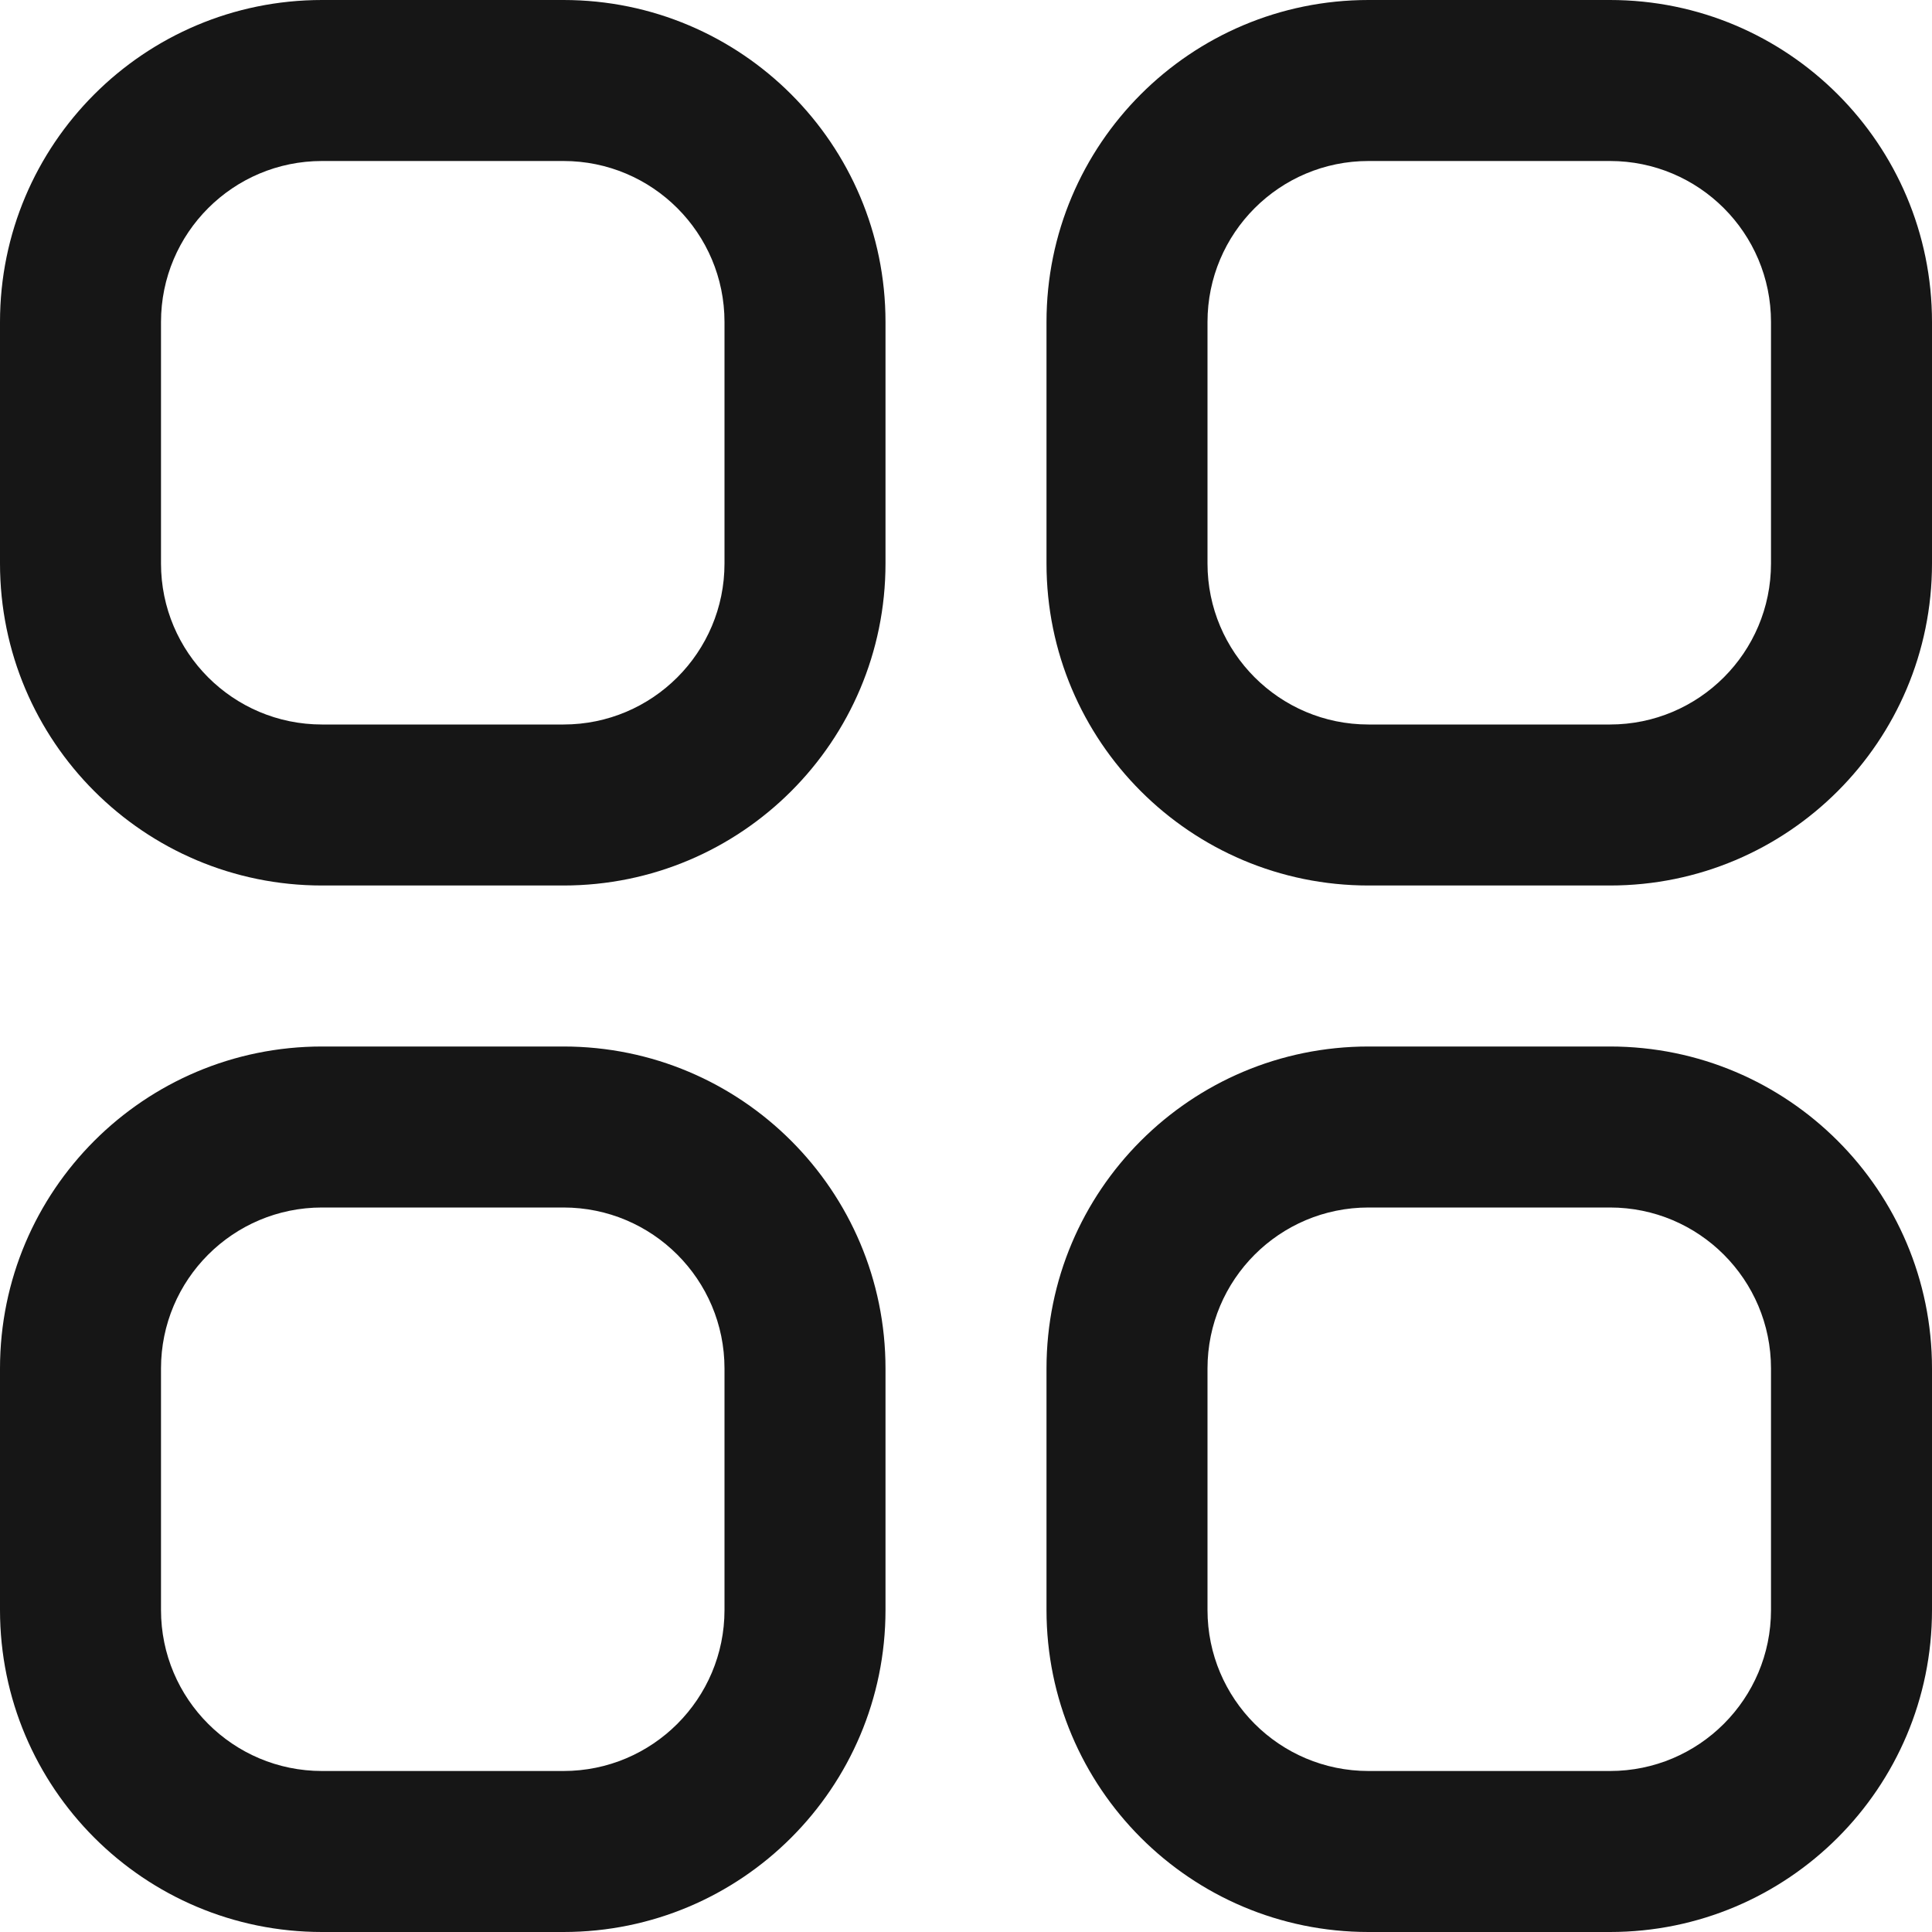
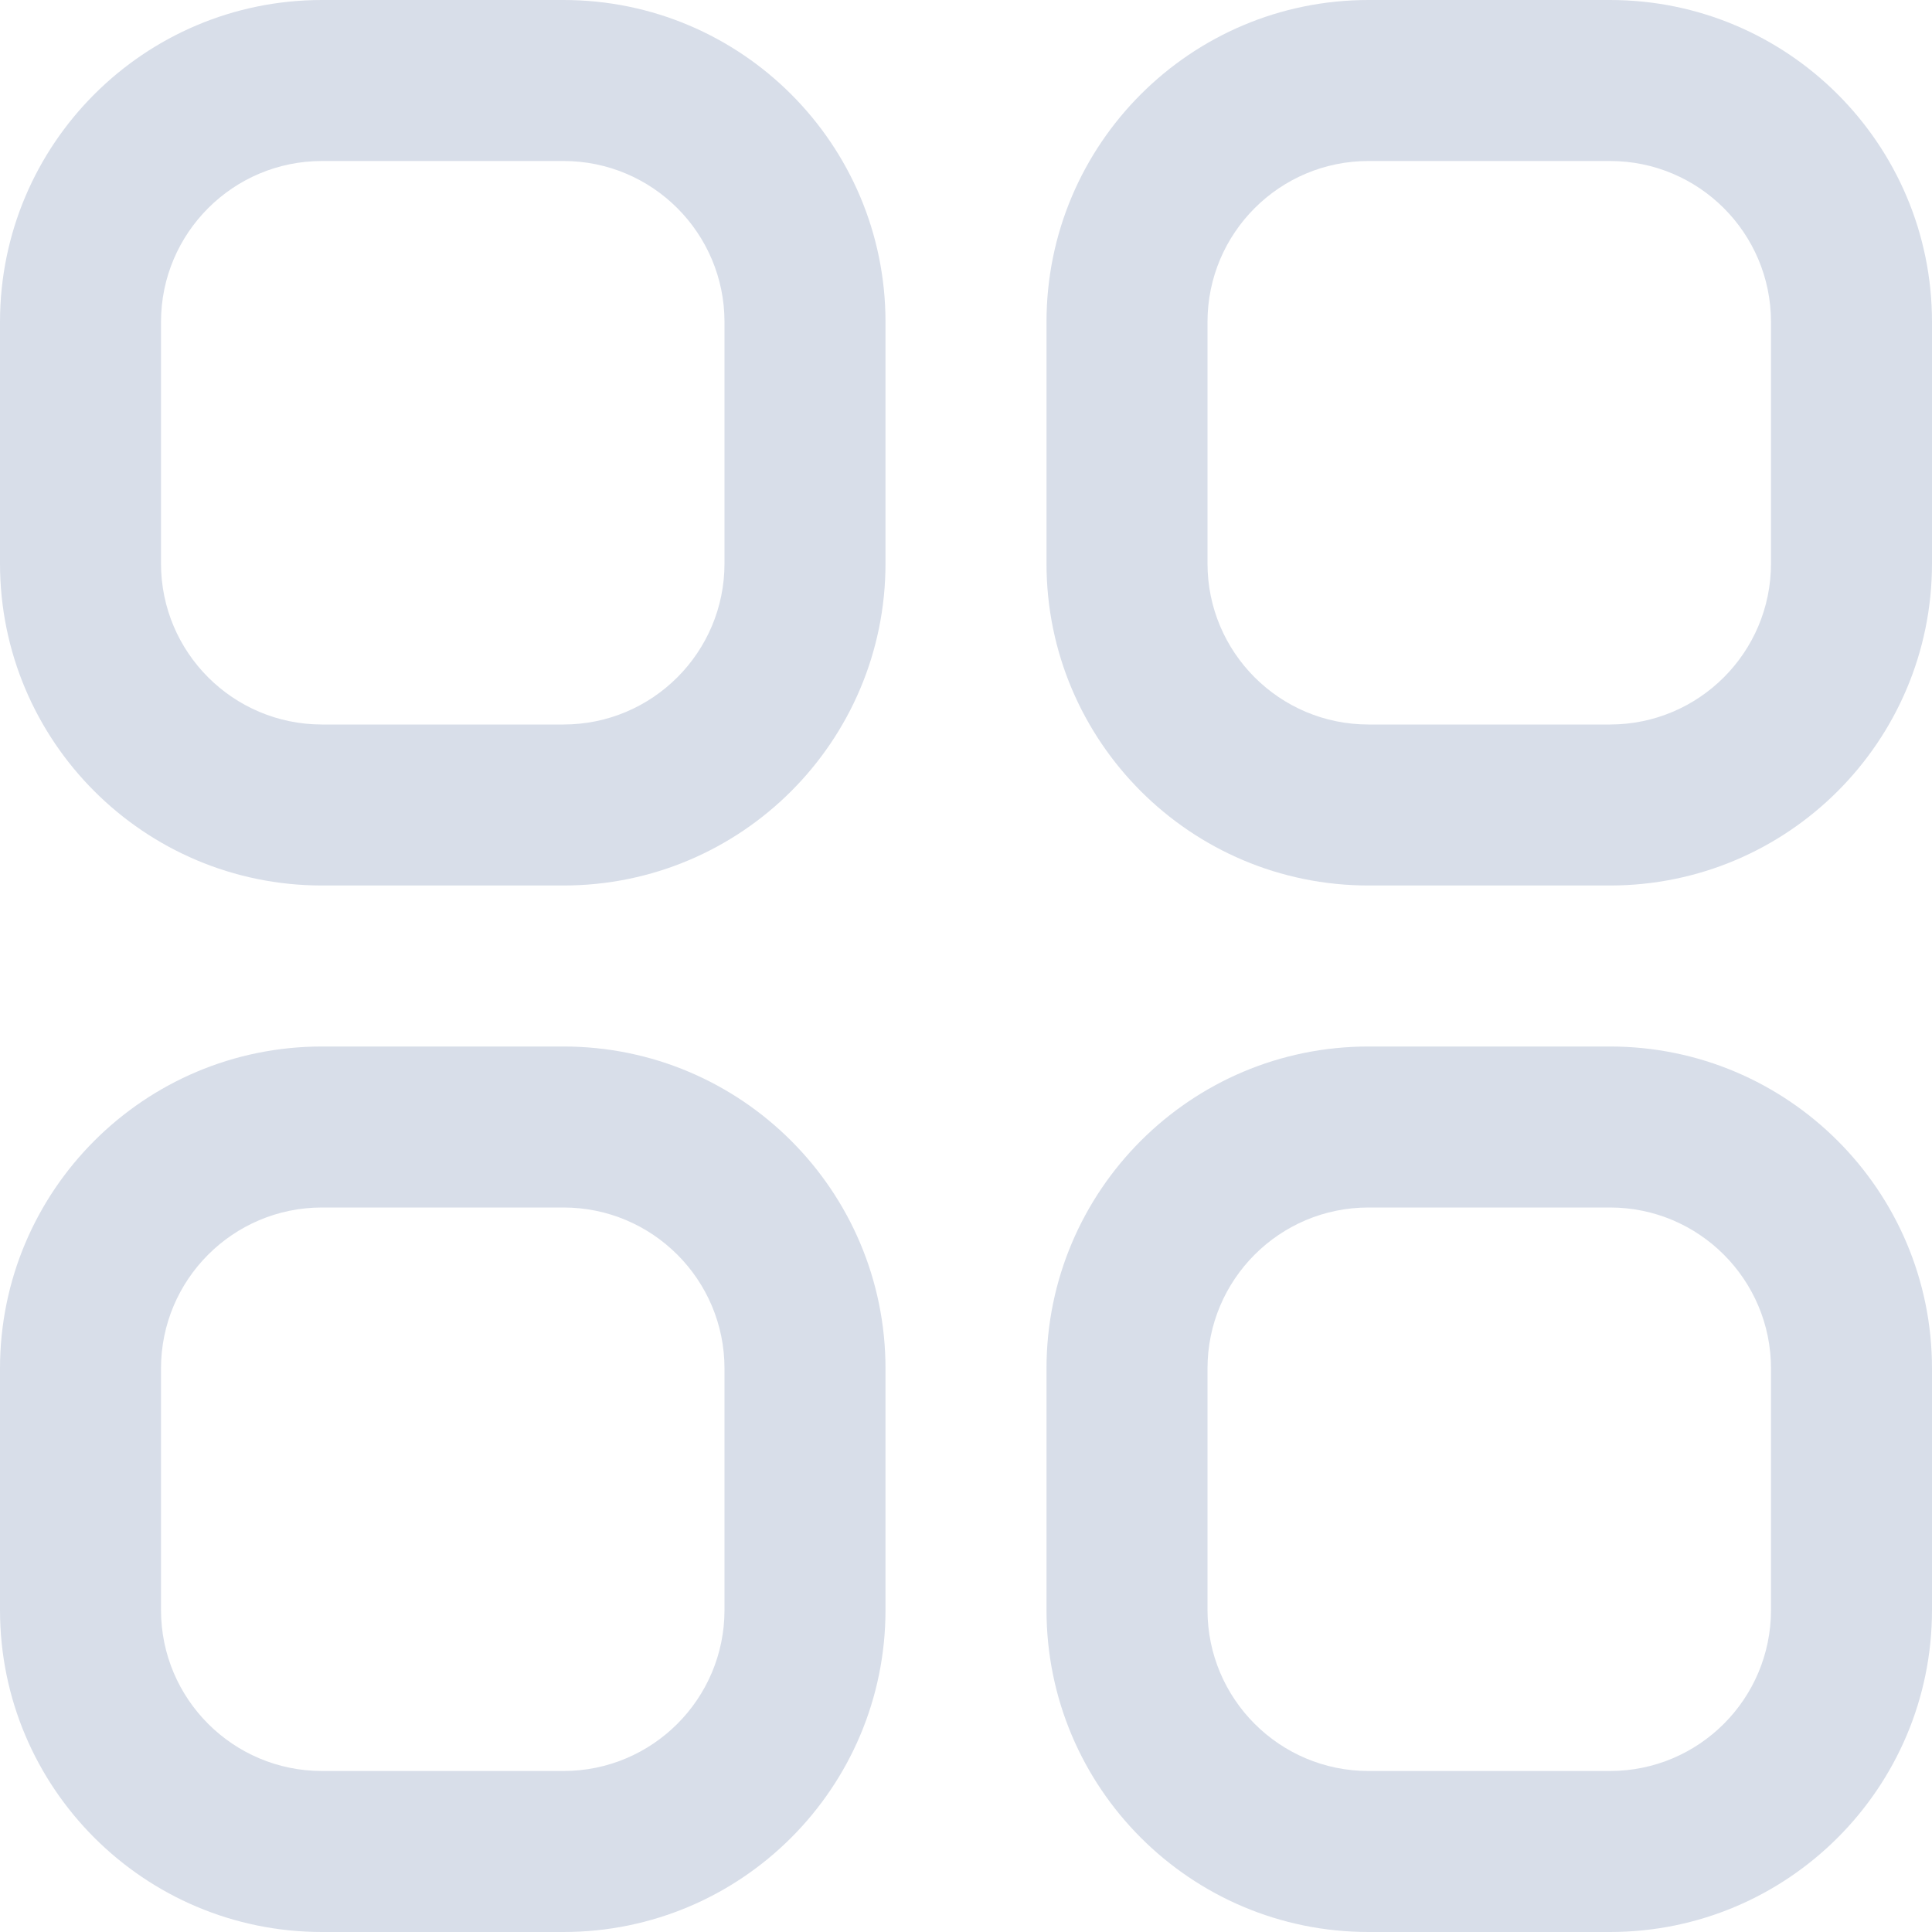
- <svg xmlns="http://www.w3.org/2000/svg" id="Outline" viewBox="0 0 24 24" fill="#161616" width="512" height="512">
+ <svg xmlns="http://www.w3.org/2000/svg" id="Outline" viewBox="0 0 24 24" fill="#D8DEE9" width="512" height="512">
  <path d="M7,0H4A4,4,0,0,0,0,4V7a4,4,0,0,0,4,4H7a4,4,0,0,0,4-4V4A4,4,0,0,0,7,0ZM9,7A2,2,0,0,1,7,9H4A2,2,0,0,1,2,7V4A2,2,0,0,1,4,2H7A2,2,0,0,1,9,4Z" />
  <path d="M20,0H17a4,4,0,0,0-4,4V7a4,4,0,0,0,4,4h3a4,4,0,0,0,4-4V4A4,4,0,0,0,20,0Zm2,7a2,2,0,0,1-2,2H17a2,2,0,0,1-2-2V4a2,2,0,0,1,2-2h3a2,2,0,0,1,2,2Z" />
  <path d="M7,13H4a4,4,0,0,0-4,4v3a4,4,0,0,0,4,4H7a4,4,0,0,0,4-4V17A4,4,0,0,0,7,13Zm2,7a2,2,0,0,1-2,2H4a2,2,0,0,1-2-2V17a2,2,0,0,1,2-2H7a2,2,0,0,1,2,2Z" />
  <path d="M20,13H17a4,4,0,0,0-4,4v3a4,4,0,0,0,4,4h3a4,4,0,0,0,4-4V17A4,4,0,0,0,20,13Zm2,7a2,2,0,0,1-2,2H17a2,2,0,0,1-2-2V17a2,2,0,0,1,2-2h3a2,2,0,0,1,2,2Z" />
</svg>
